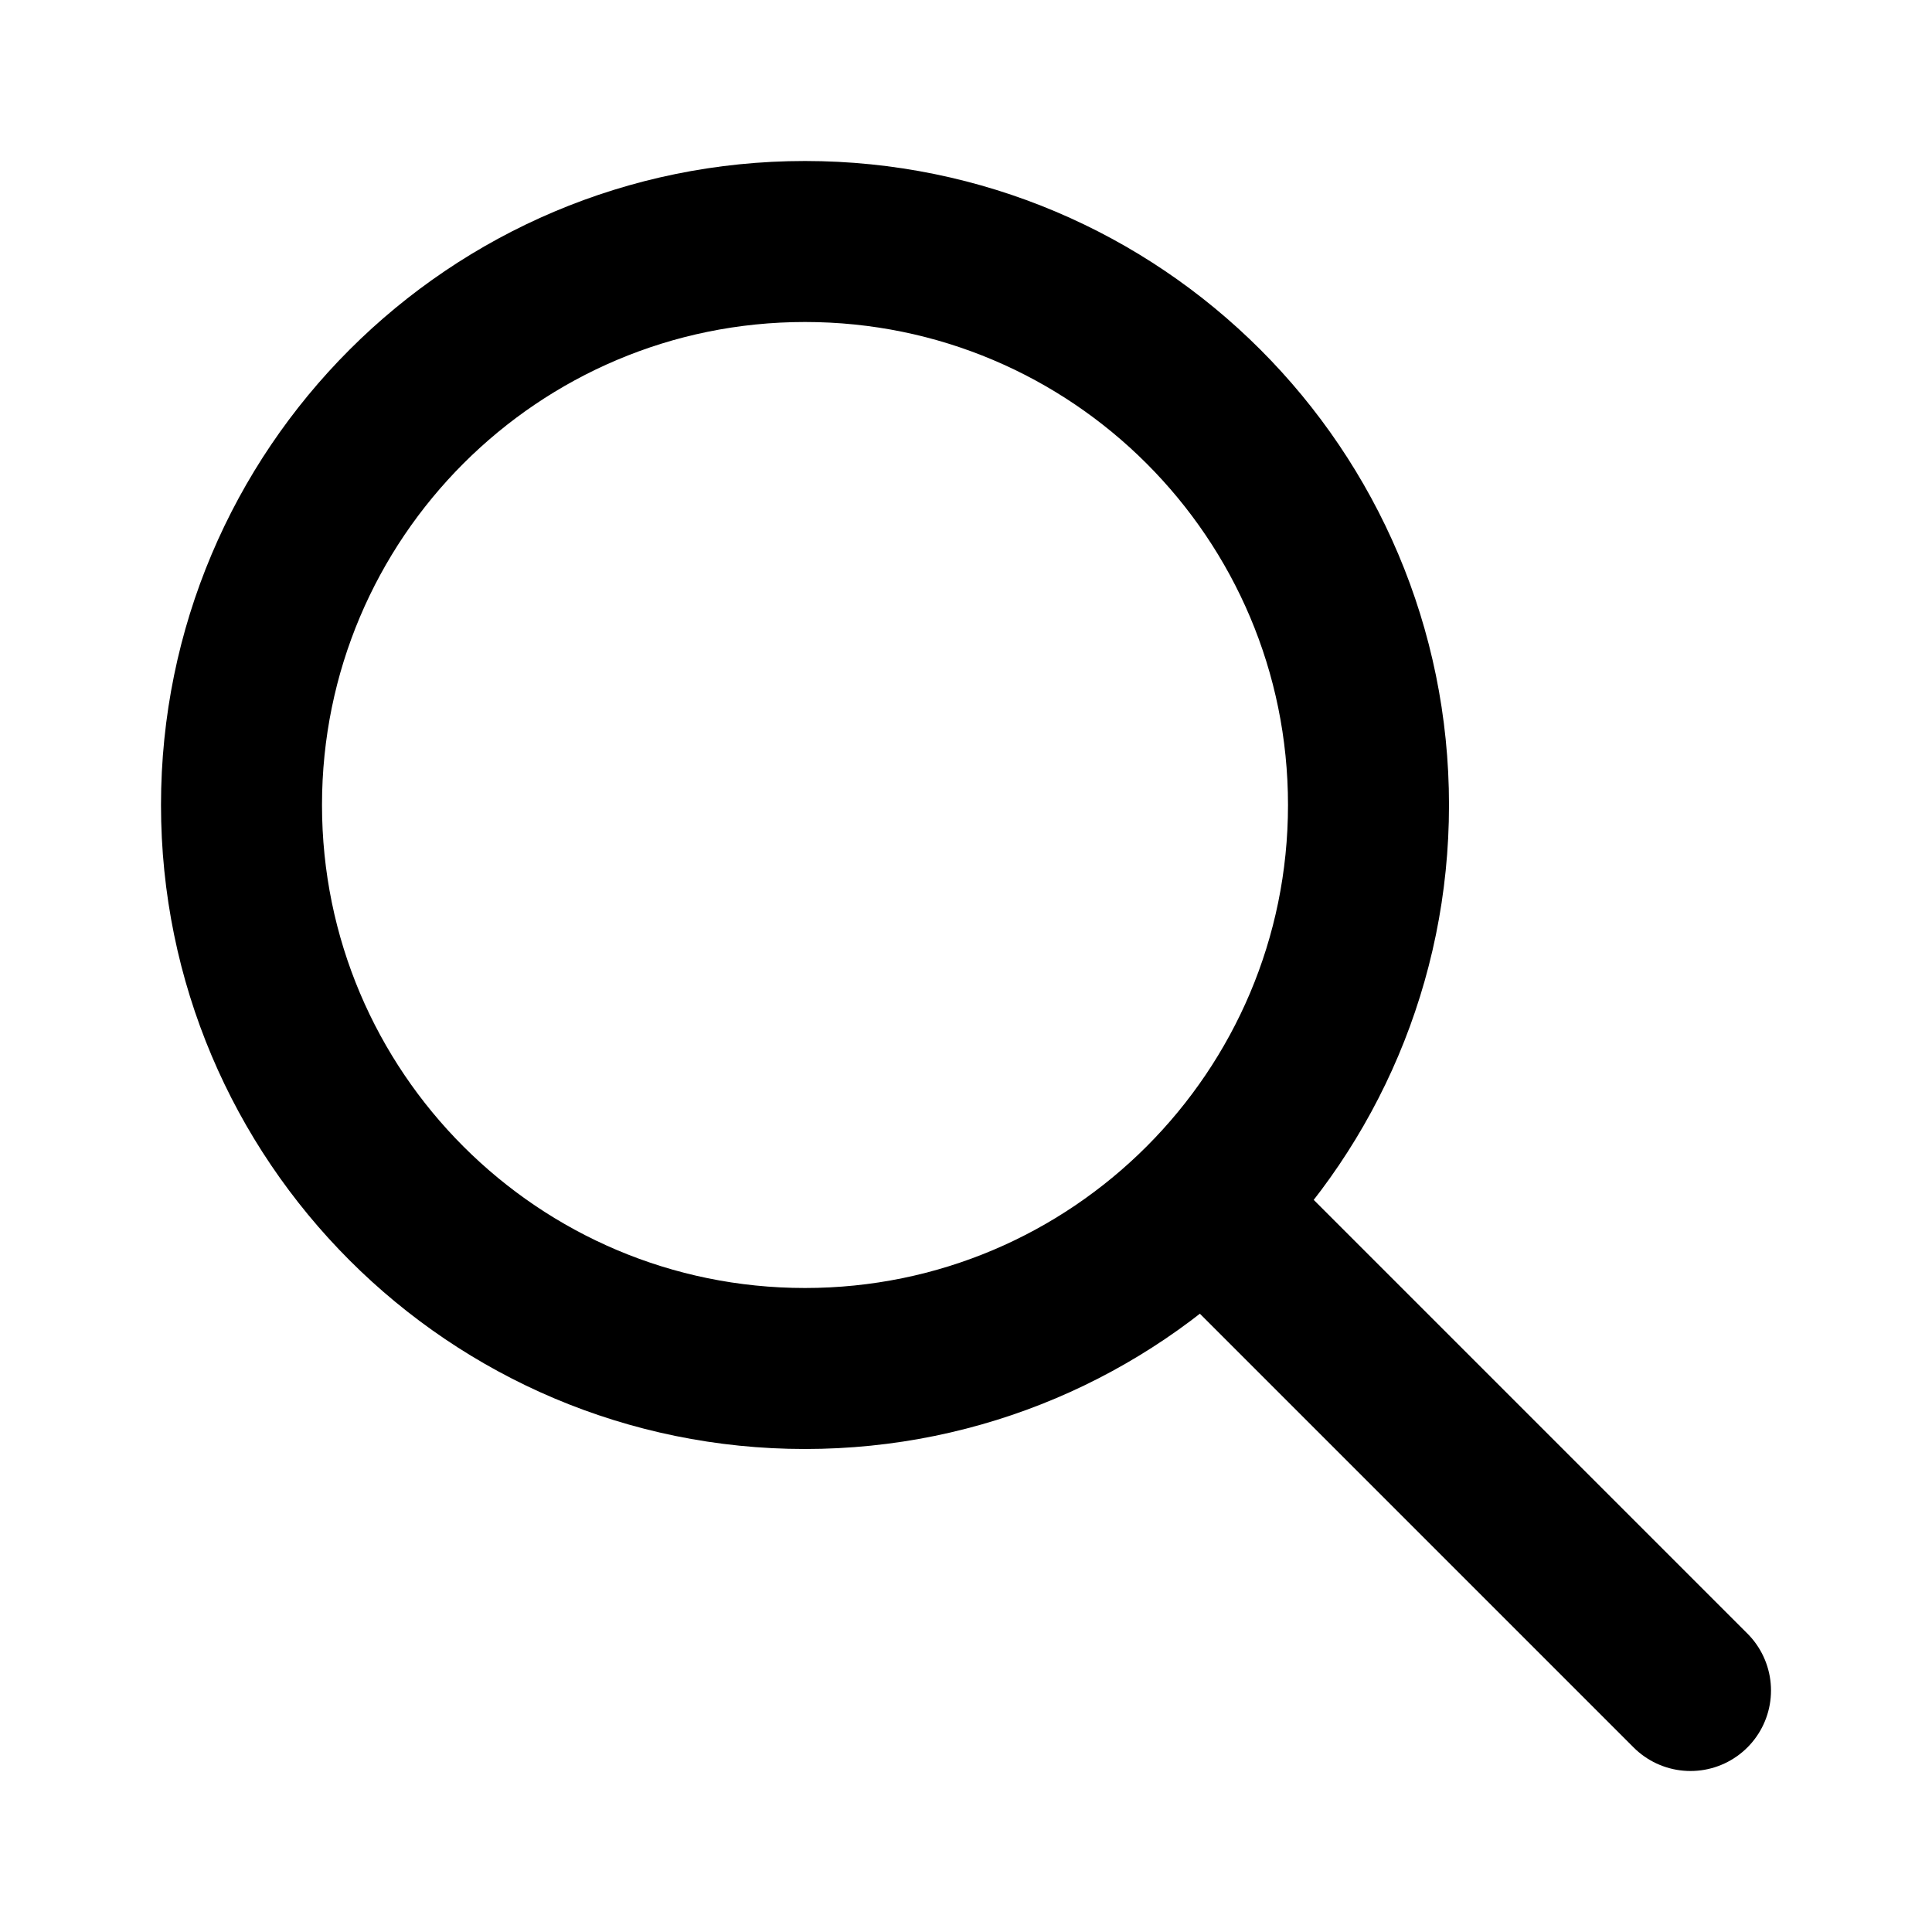
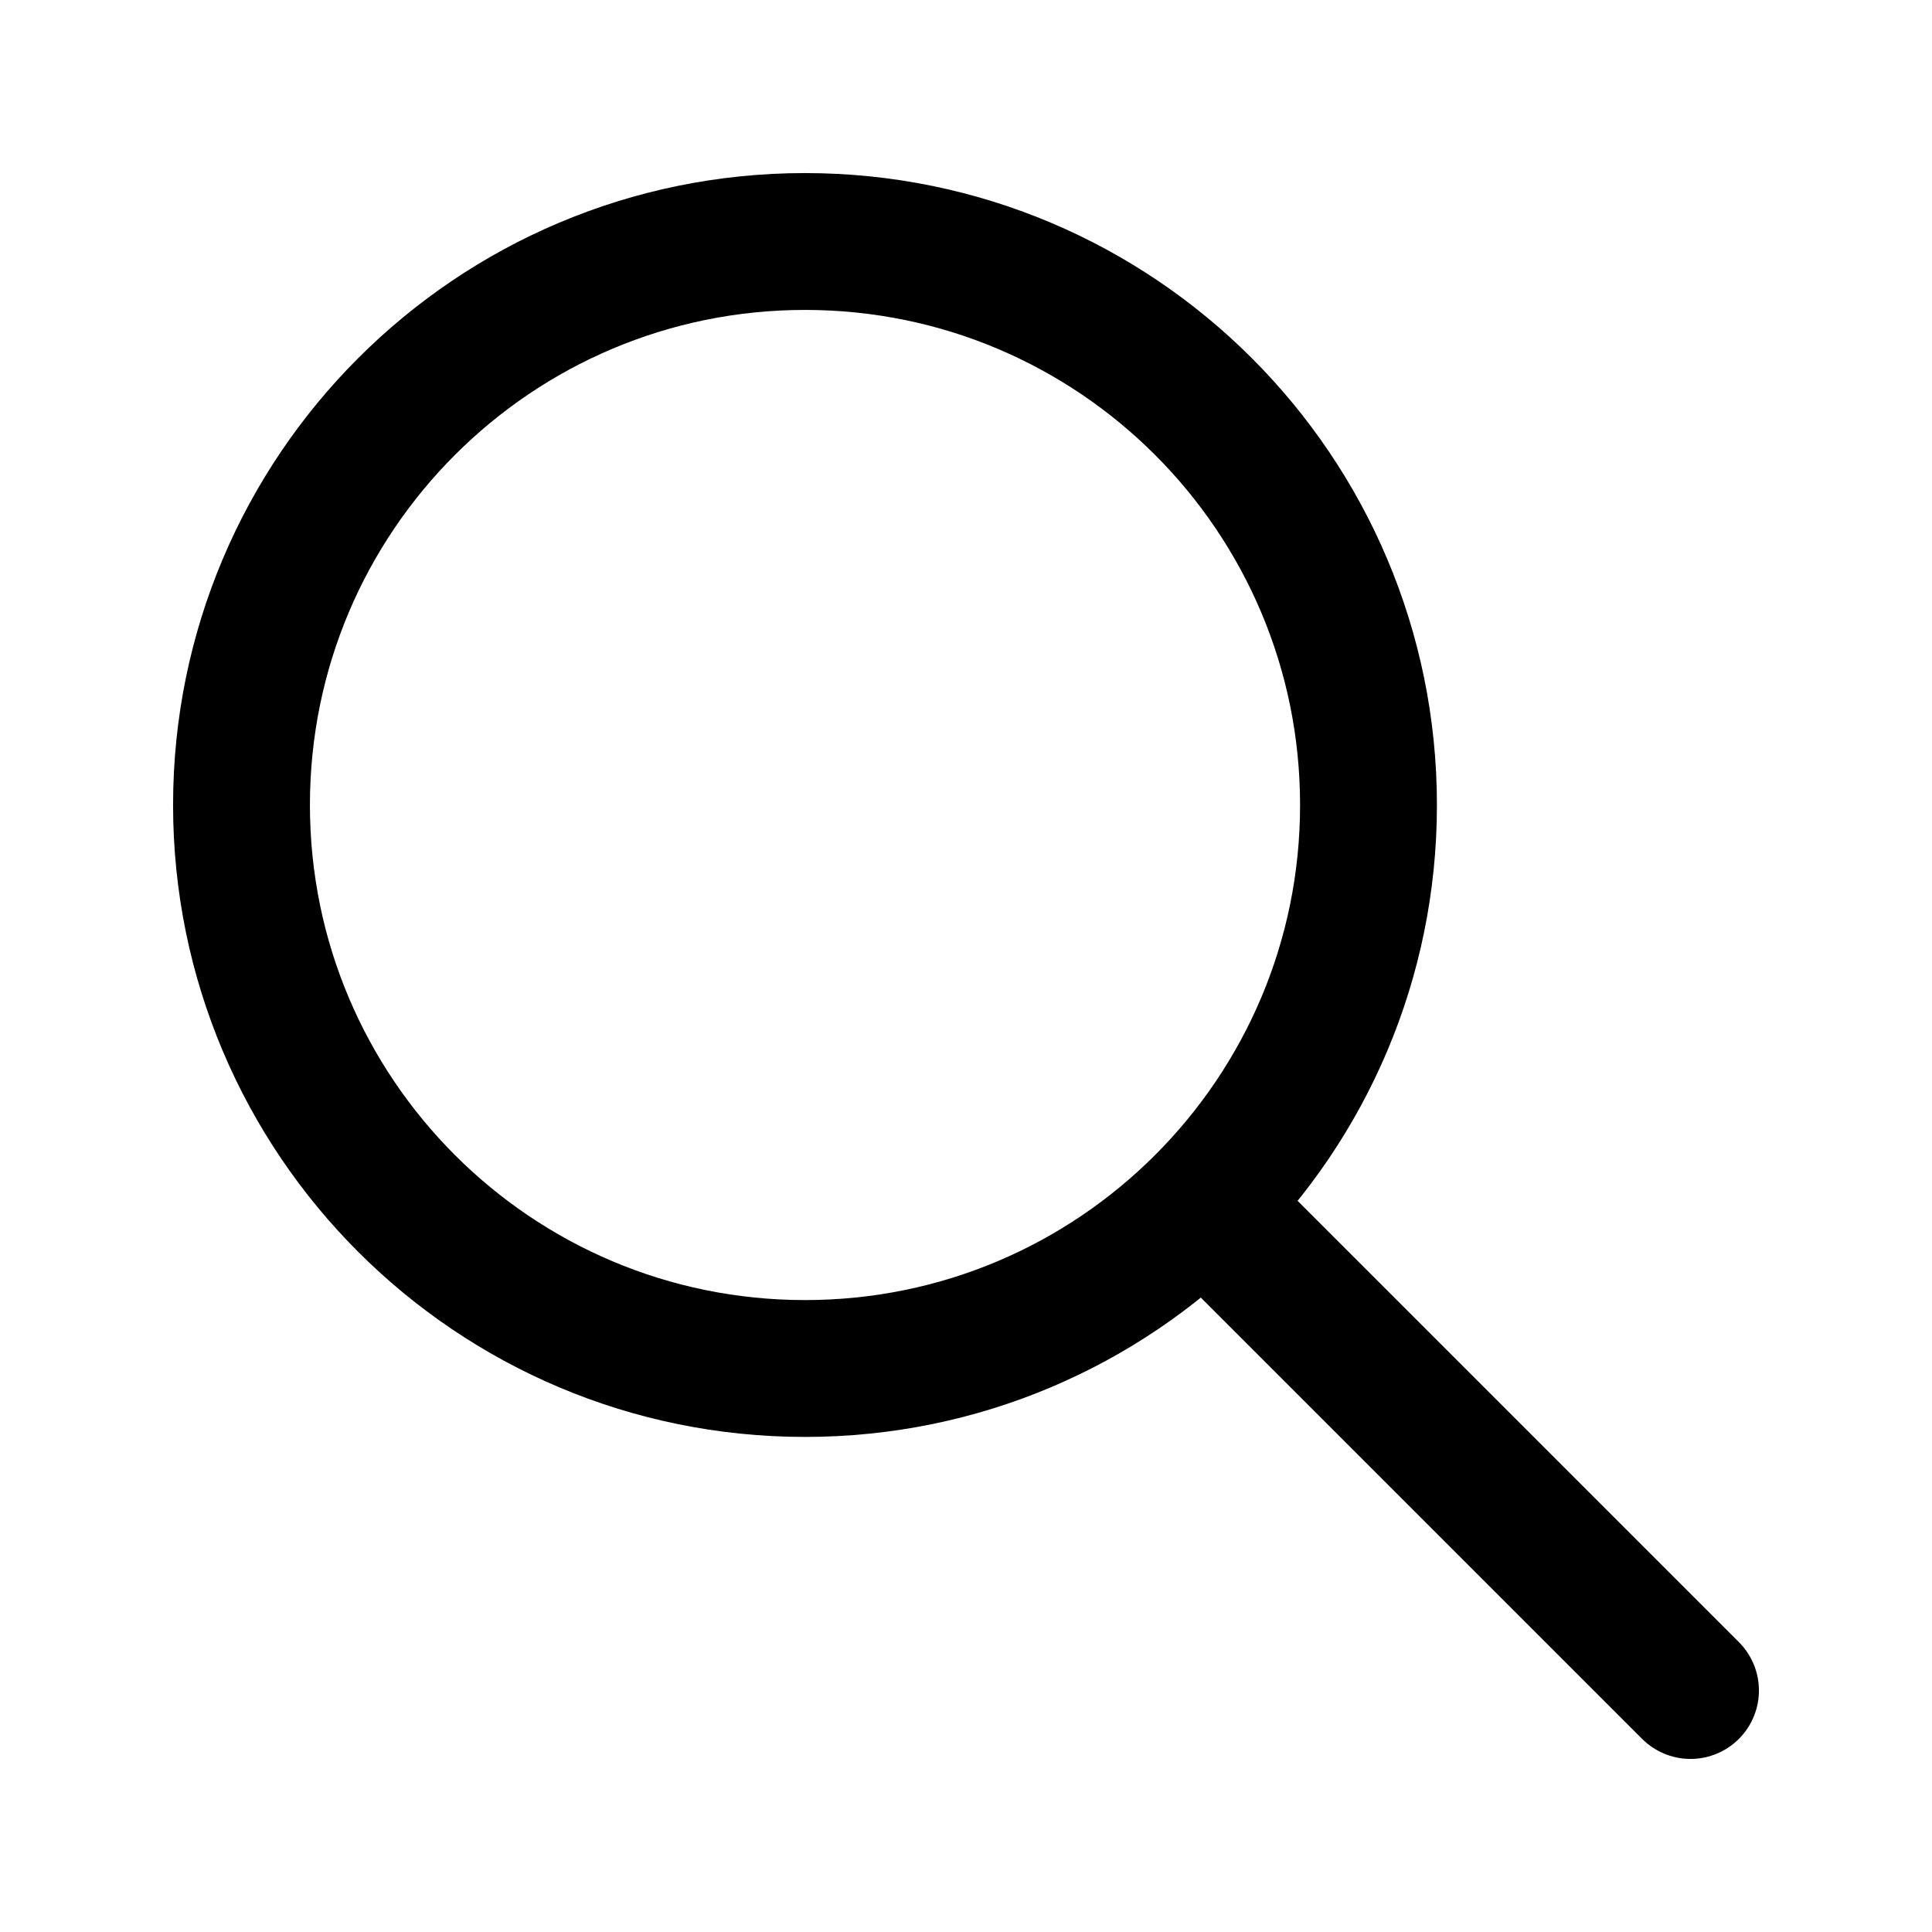
- <svg xmlns="http://www.w3.org/2000/svg" width="24" height="24" viewBox="0 0 24 24" fill="none" stroke="currentColor" stroke-width="2" stroke-linecap="round" stroke-linejoin="round" class="icon icon-tabler icons-tabler-outline icon-tabler-search">
+ <svg xmlns="http://www.w3.org/2000/svg" width="24" height="24" viewBox="0 0 24 24" fill="none" stroke="currentColor" stroke-width="1.7" stroke-linecap="round" stroke-linejoin="round" class="icon icon-tabler icons-tabler-outline icon-tabler-search">
  <path stroke="none" d="M0 0h24v24H0z" fill="none" />
  <path d="M3 10a7 7 0 1 0 14 0a7 7 0 1 0 -14 0" />
  <path d="M21 21l-6 -6" />
</svg>
